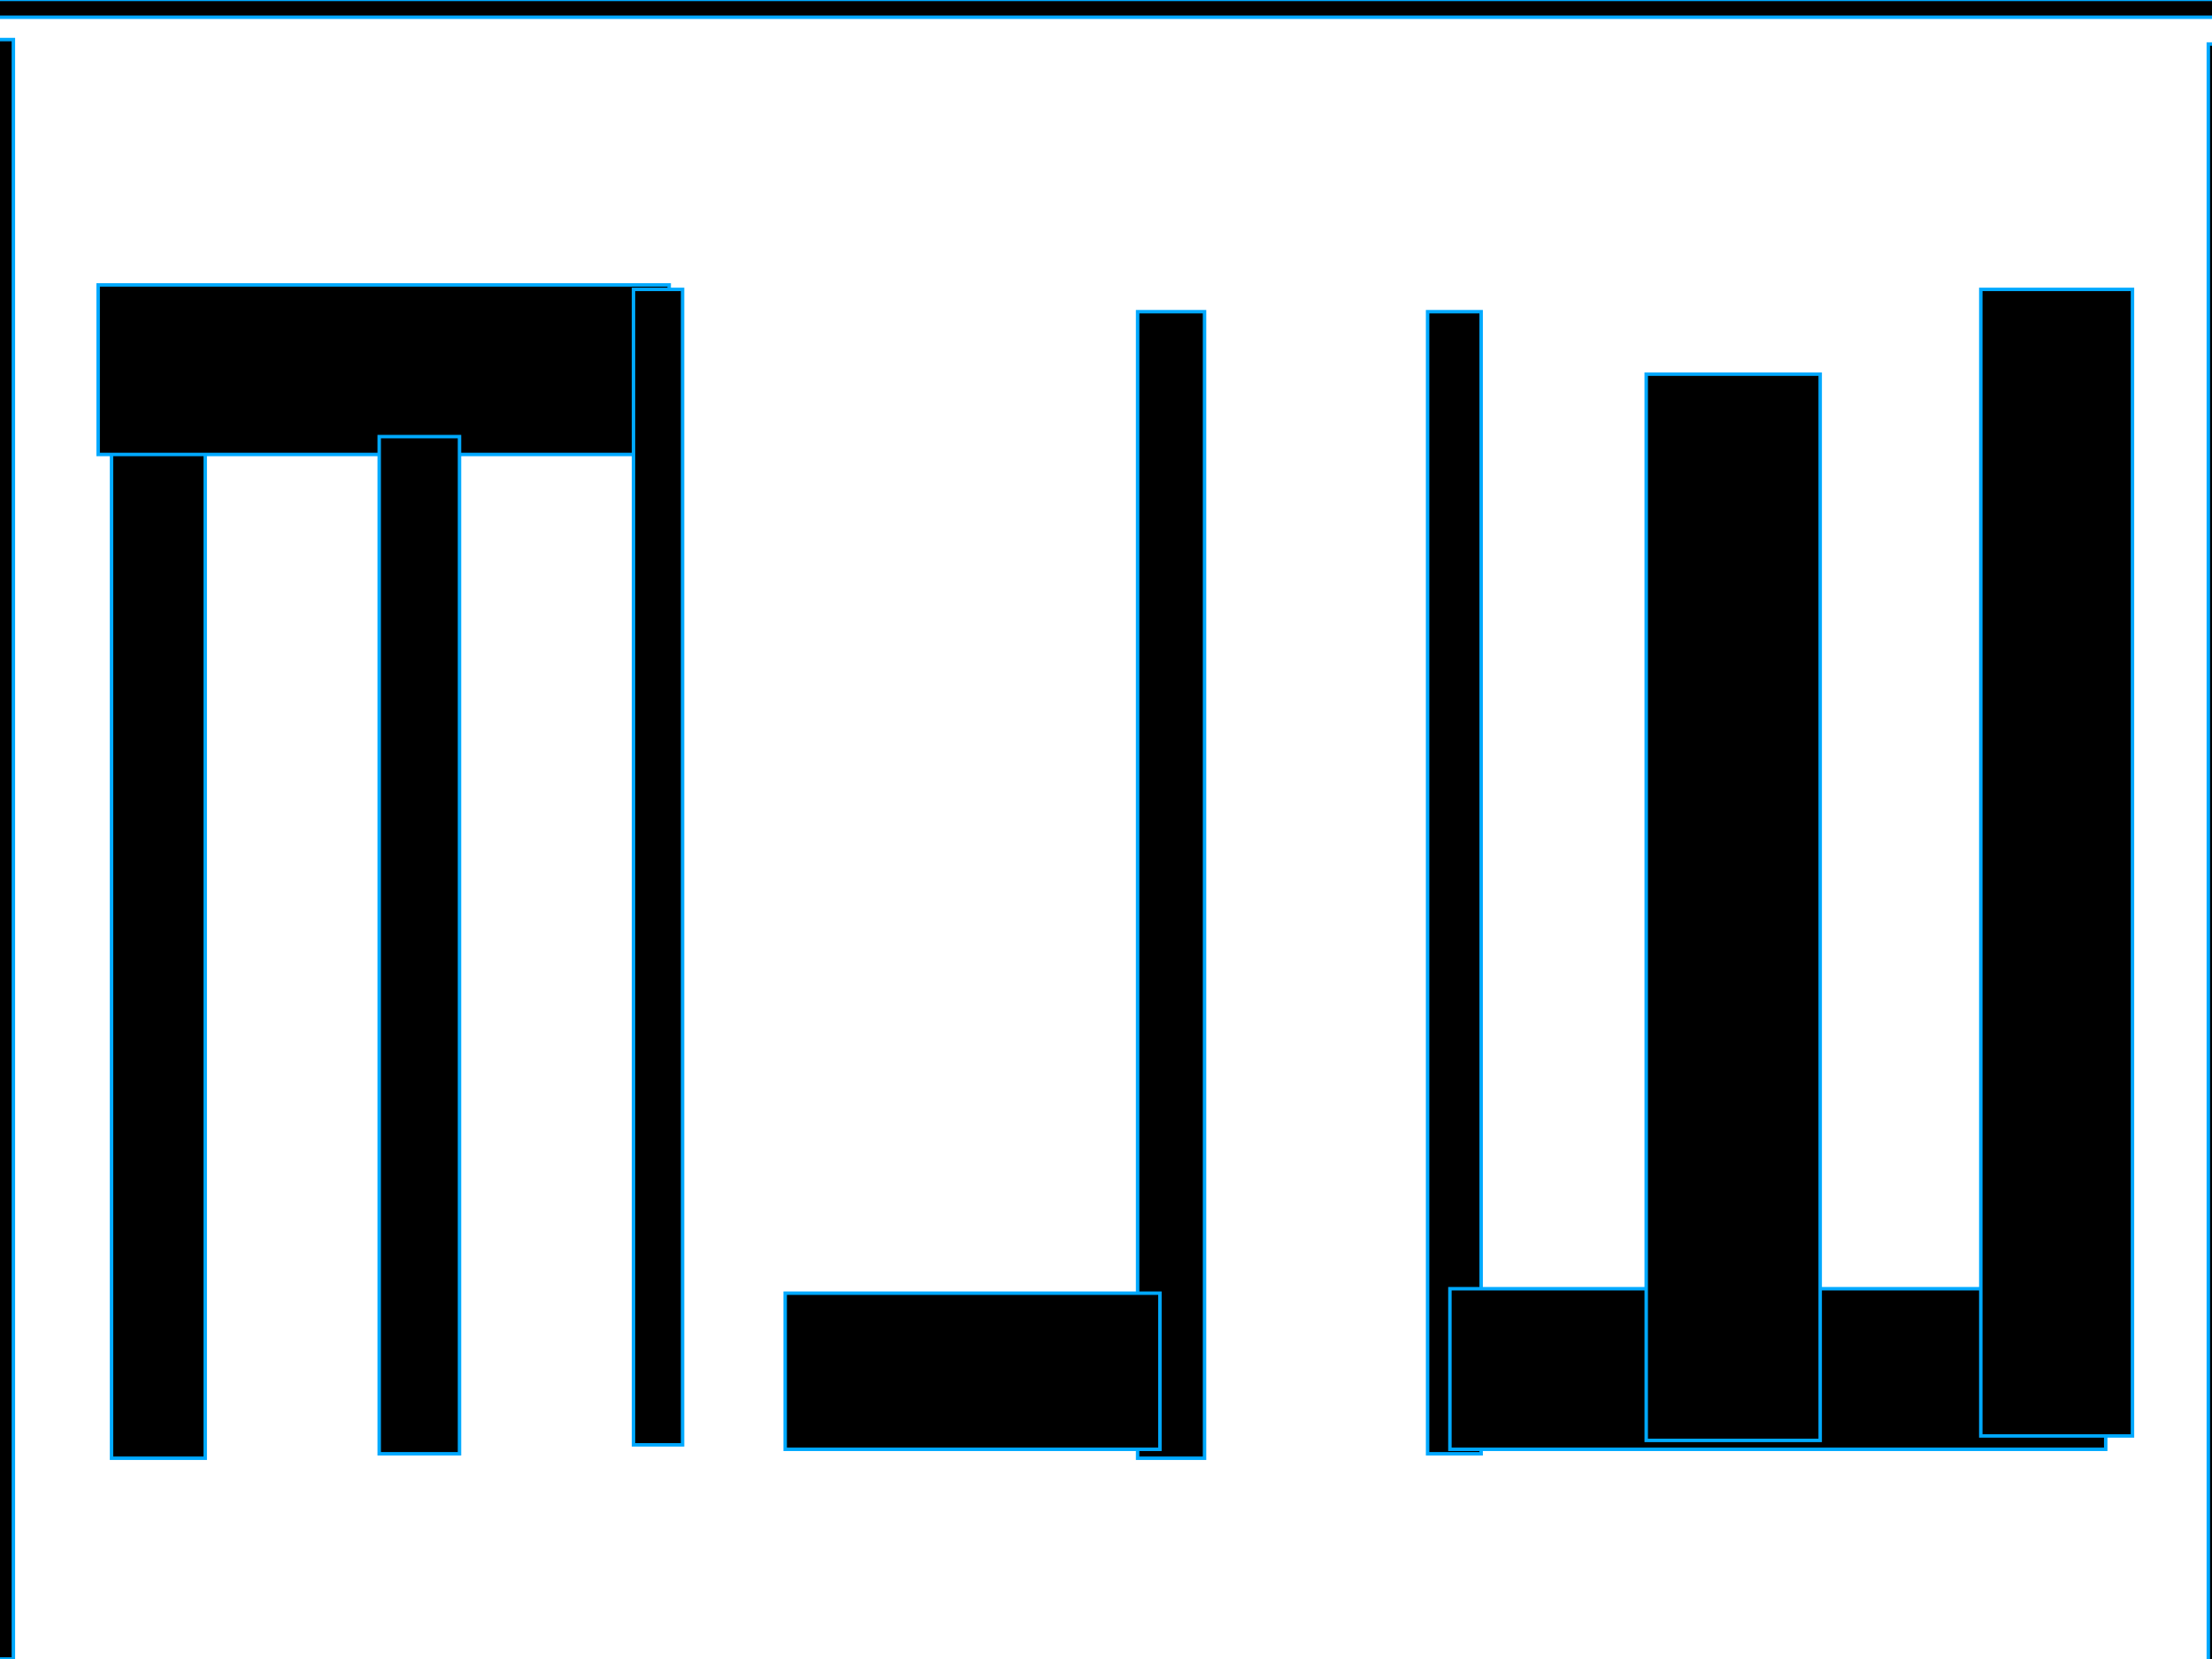
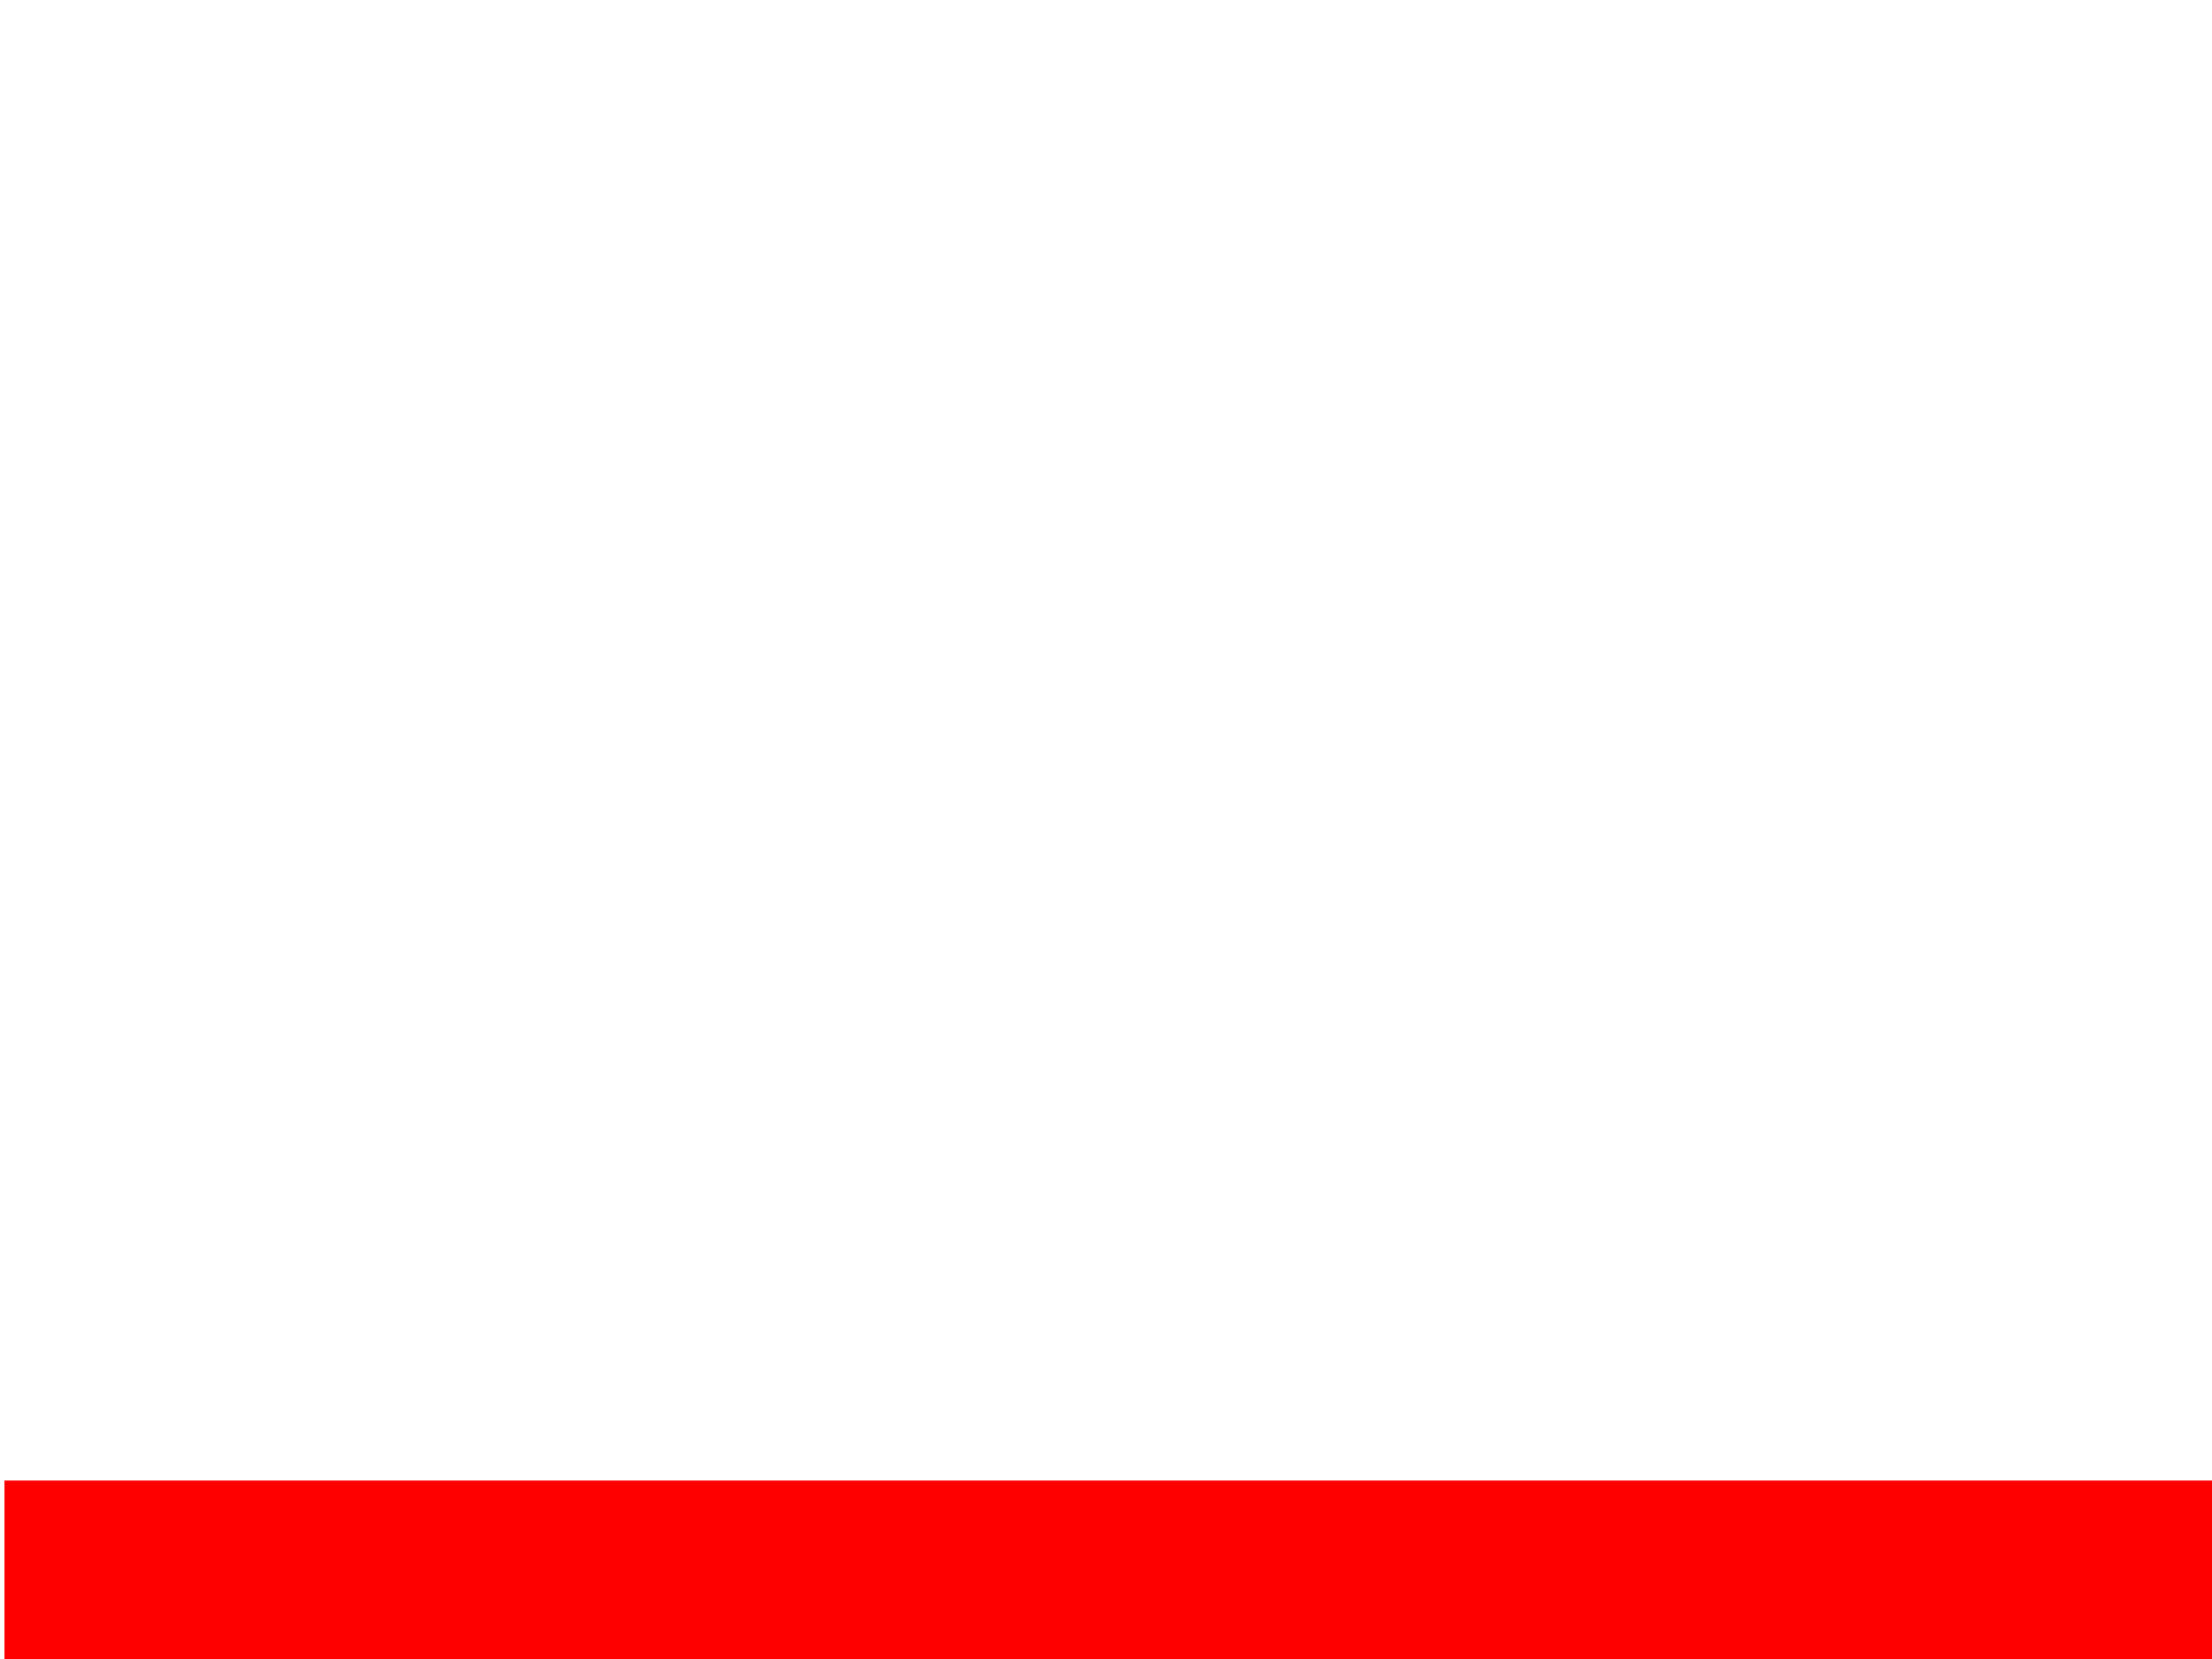
<svg xmlns="http://www.w3.org/2000/svg" width="640px" height="480px" id="svg3942">
  <defs id="defs3944" />
  <g id="layer1">
-     <rect style="fill:#000000;fill-opacity:1;stroke:#00a9ff;stroke-opacity:1" id="rect3950" width="27.106" height="299.461" x="32.27" y="122.454" />
-     <rect style="fill:#000000;fill-opacity:1;stroke:#00a9ff;stroke-opacity:1" id="rect3952" width="165.22" height="49.05" x="28.397" y="82.44" />
-     <rect style="fill:#000000;fill-opacity:1;stroke:#00a9ff;stroke-opacity:1" id="rect3954" width="23.234" height="294.298" x="109.716" y="126.326" />
-     <rect style="fill:#000000;fill-opacity:1;stroke:#00a9ff;stroke-opacity:1" id="rect3956" width="14.199" height="334.312" x="183.291" y="83.73" />
-     <rect style="fill:#000000;fill-opacity:1;stroke:#00a9ff;stroke-opacity:1" id="rect3958" width="19.362" height="331.731" x="329.149" y="90.184" />
-     <rect style="fill:#000000;fill-opacity:1;stroke:#00a9ff;stroke-opacity:1" id="rect3960" width="108.426" height="45.177" x="227.177" y="374.156" />
-     <rect style="fill:#000000;fill-opacity:1;stroke:#00a9ff;stroke-opacity:1" id="rect3962" width="15.489" height="330.44" x="413.05" y="90.184" />
-     <rect style="fill:#000000;fill-opacity:1;stroke:#00a9ff;stroke-opacity:1" id="rect3964" width="189.745" height="46.468" x="419.504" y="372.865" />
-     <rect style="fill:#000000;fill-opacity:1;stroke:#00a9ff;stroke-opacity:1" id="rect3966" width="43.887" height="331.731" x="573.106" y="83.73" />
-     <rect style="fill:#000000;fill-opacity:1;stroke:#00a9ff;stroke-opacity:1" id="rect3968" width="50.34" height="308.496" x="476.298" y="108.255" />
-     <rect style="fill:#000000;fill-opacity:1;stroke:#00a9ff;stroke-opacity:1" id="rect3976" width="646.681" height="5.163" x="-2.582" y="-0.17" />
-     <rect style="fill:#000000;fill-opacity:1;stroke:#00a9ff;stroke-opacity:1" id="rect3978" width="5.163" height="468.553" x="-1.291" y="11.447" />
-     <rect style="fill:#000000;fill-opacity:1;stroke:#00a9ff;stroke-opacity:1" id="rect3980" width="6.454" height="468.553" x="638.936" y="12.738" />
-     <rect style="fill:#000000;fill-opacity:1;stroke:#00a9ff;stroke-opacity:1" id="rect3982" width="641.518" height="7.745" x="1.291" y="486.454" />
+     <rect style="fill:#ff0000;fill-opacity:1" id="rect1843" width="640.227" height="52.922" x="1.291" y="428.369" />
  </g>
</svg>
